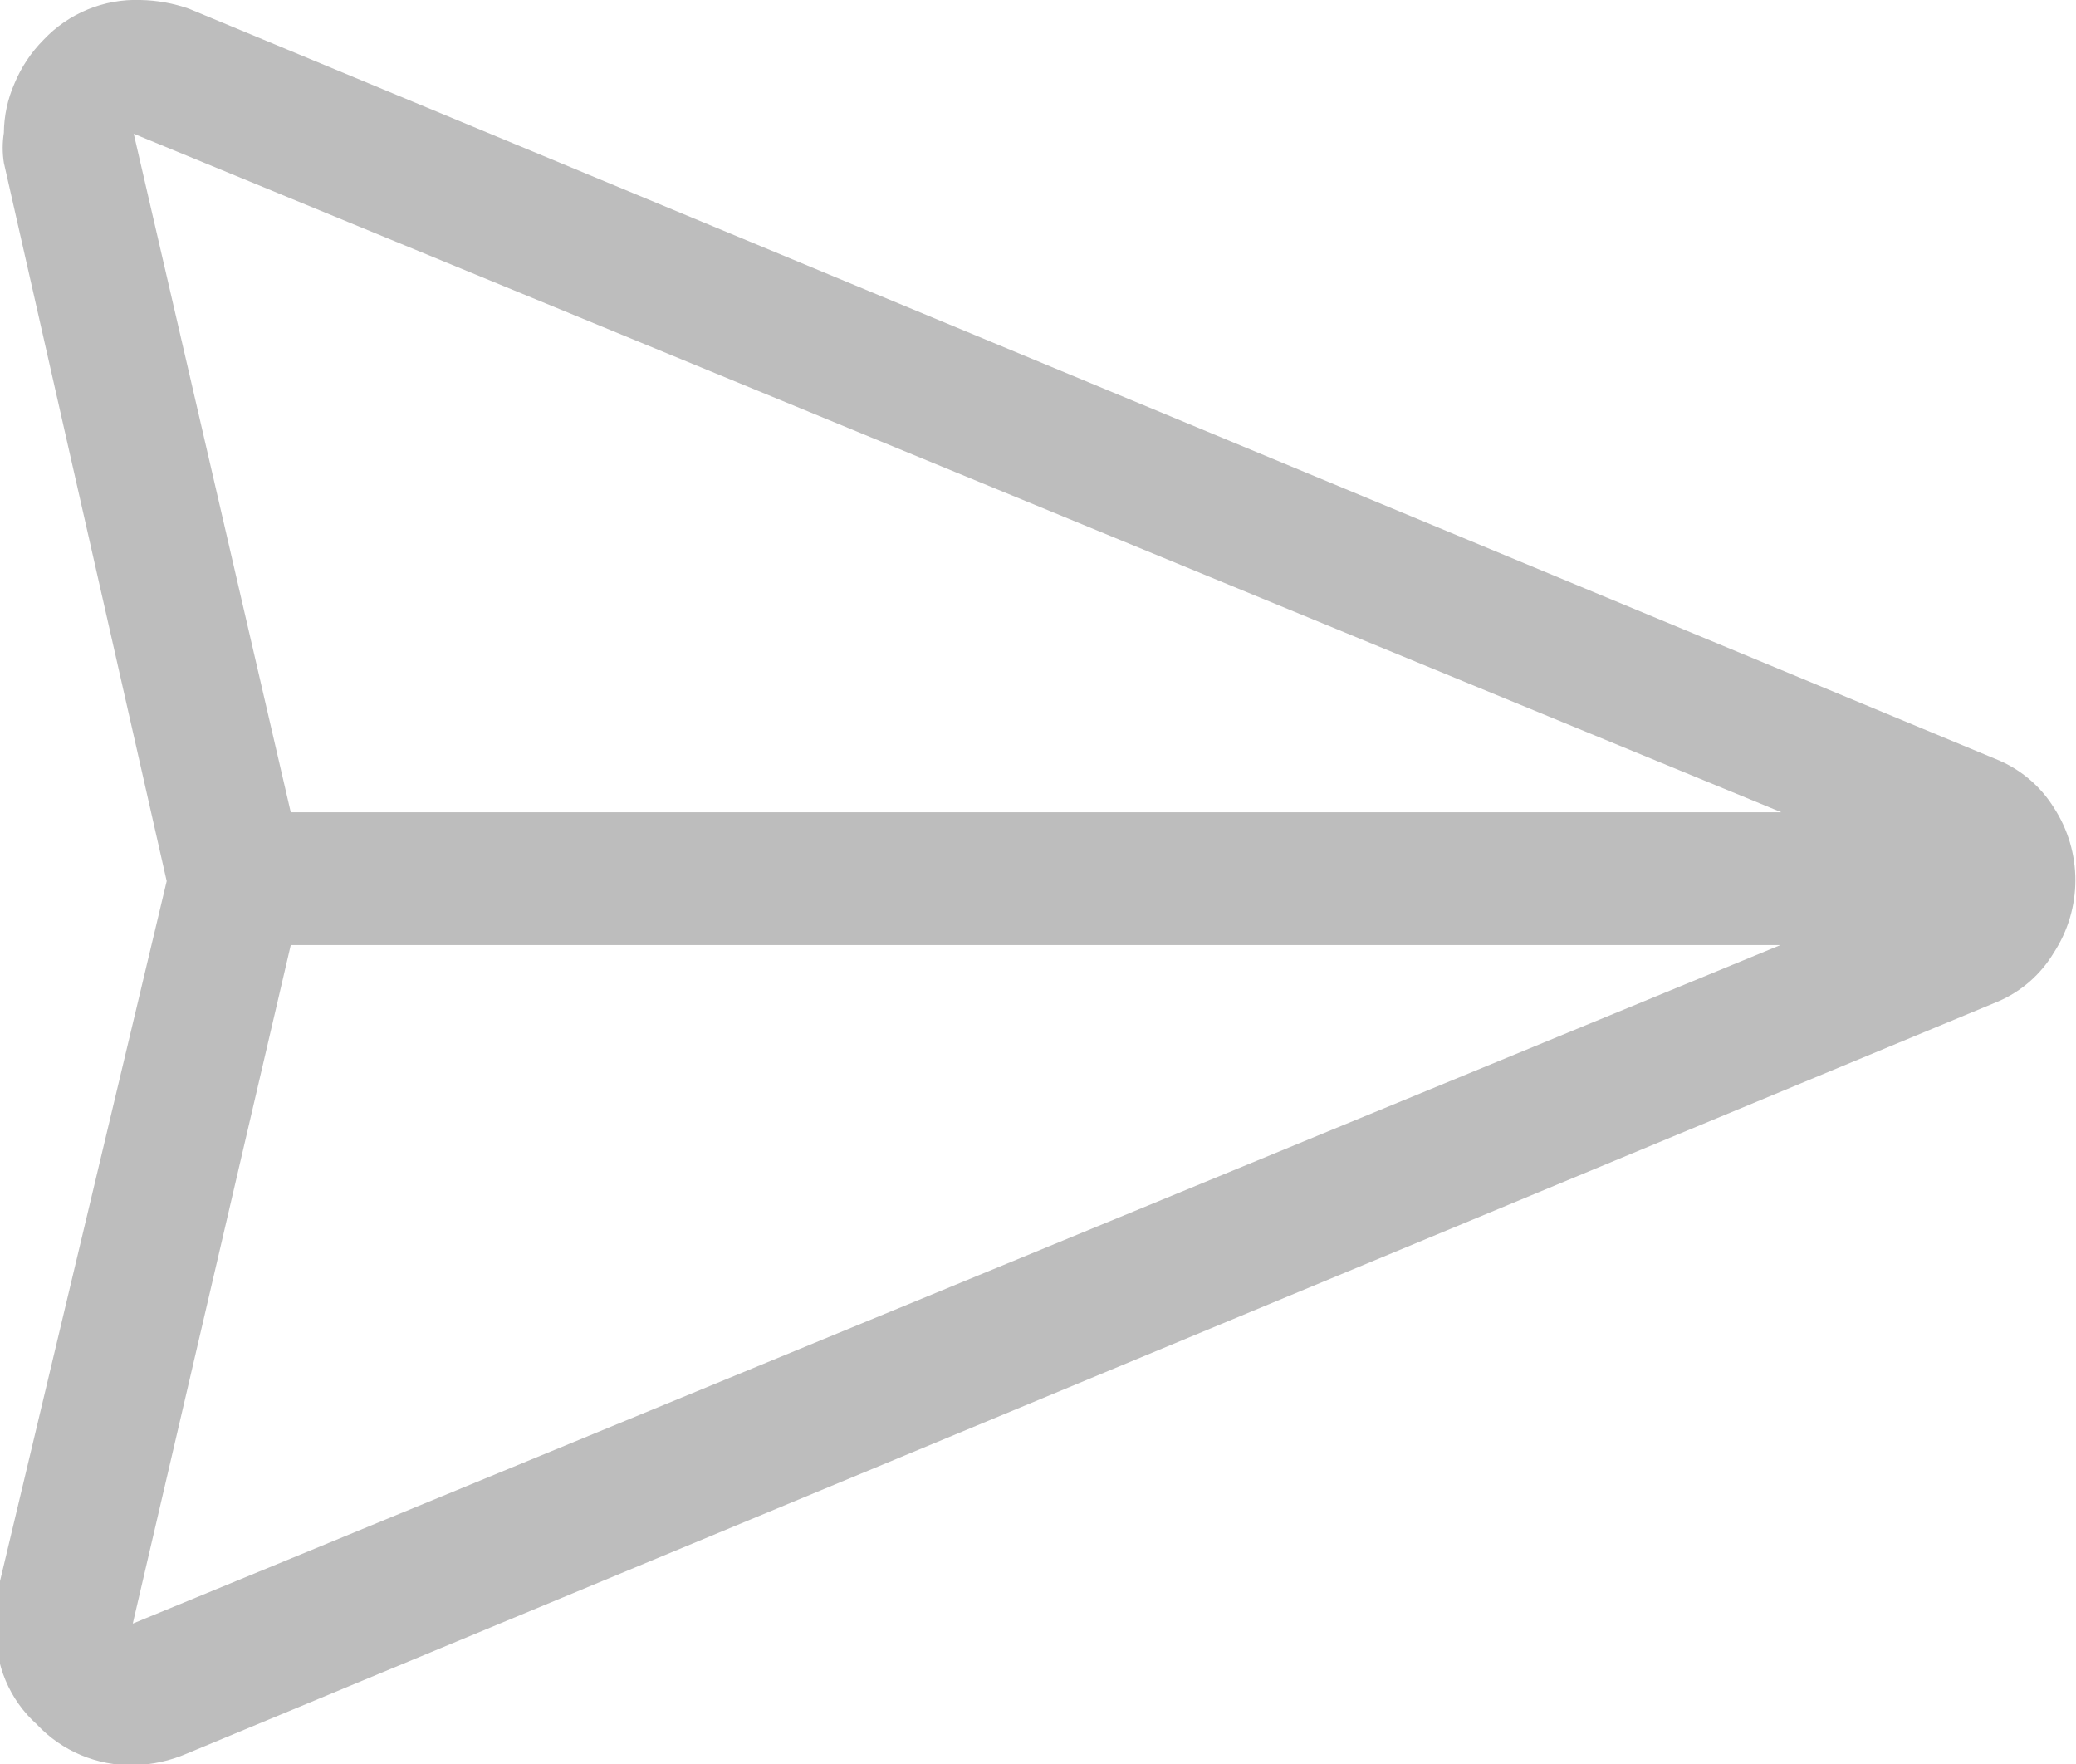
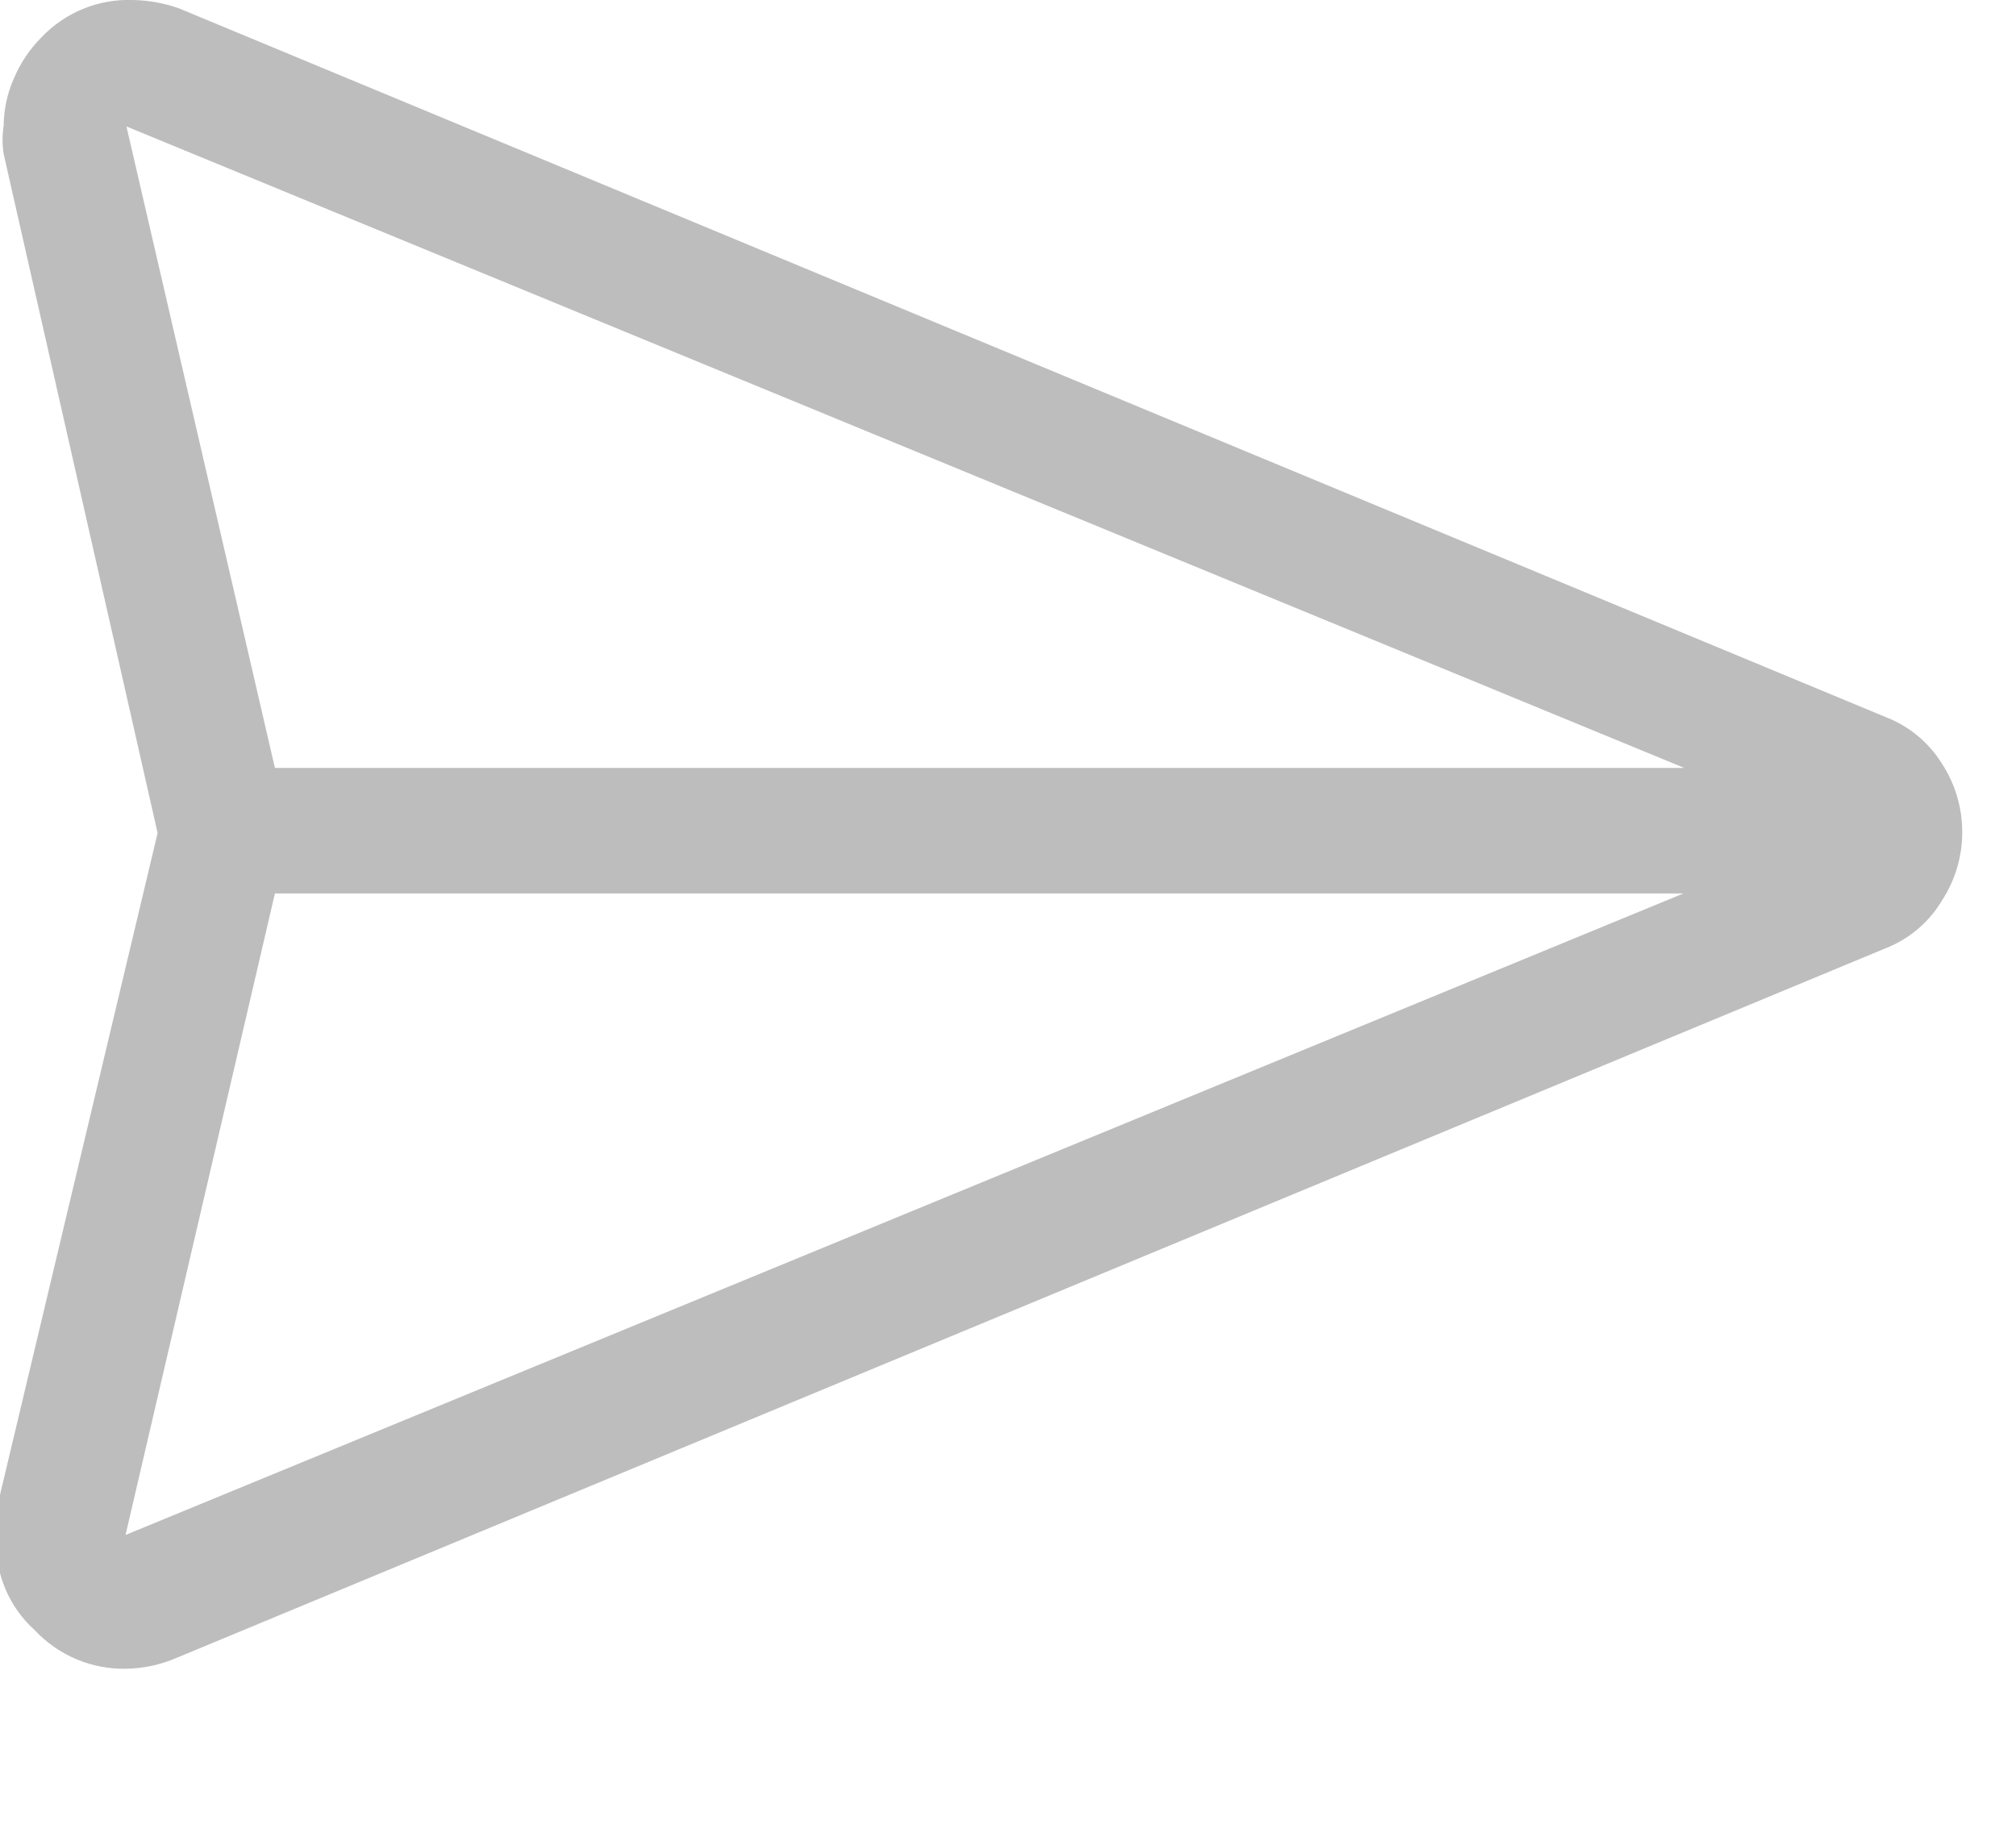
- <svg xmlns="http://www.w3.org/2000/svg" data-name="Layer 1" viewBox="0 0 21.42 18.19">
+ <svg xmlns="http://www.w3.org/2000/svg" data-name="Layer 1" viewBox="0 0 22 20" width="22">
  <path d="M1.95.09l18.64 7.74a1.25 1.25 0 0 1 .6.5 1.37 1.37 0 0 1 0 1.5 1.24 1.24 0 0 1-.57.5L1.93 18.09a1.45 1.45 0 0 1-.55.12 1.33 1.33 0 0 1-1-.42 1.27 1.27 0 0 1-.42-1 1 1 0 0 1 0-.31l1.76-7.39L.04 1.68a1 1 0 0 1 0-.31A1.29 1.29 0 0 1 .15.86a1.4 1.4 0 0 1 .3-.45 1.31 1.31 0 0 1 1-.41 1.6 1.6 0 0 1 .5.09zM3 9.75l-1.63 7 17-7zm0-1.37h15.38l-17-7z" fill="#bdbdbd" />
</svg>
